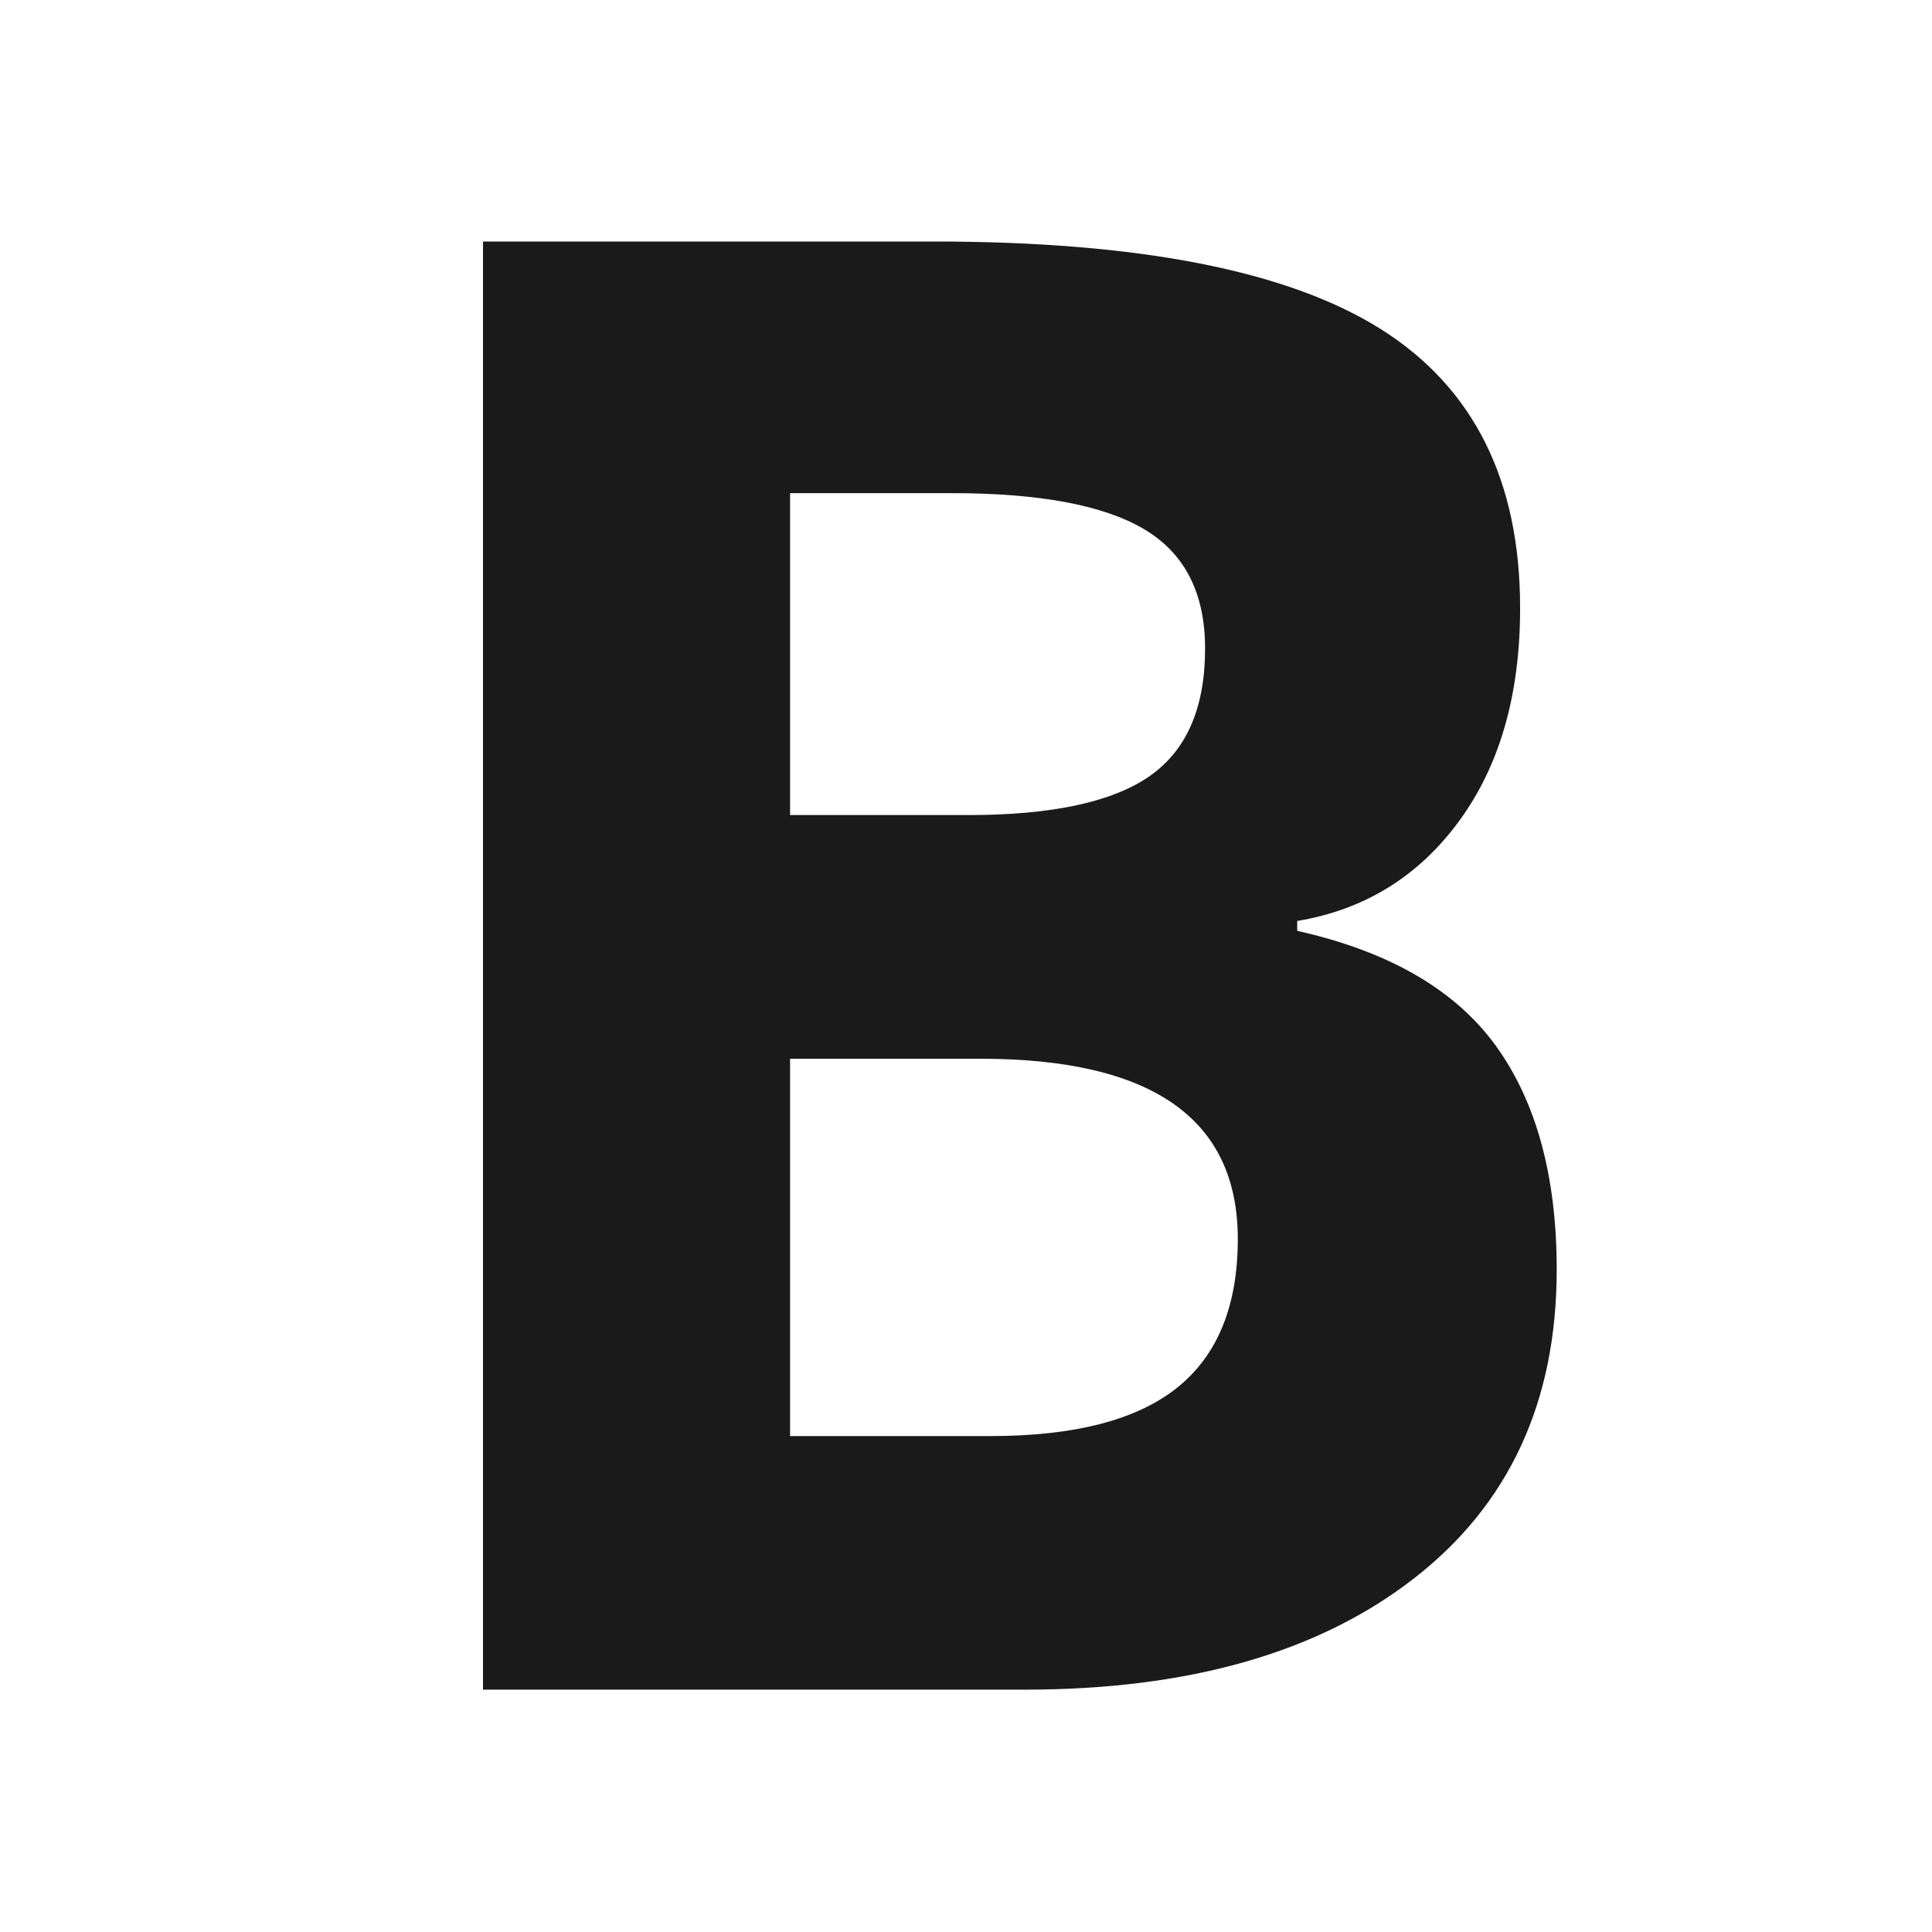
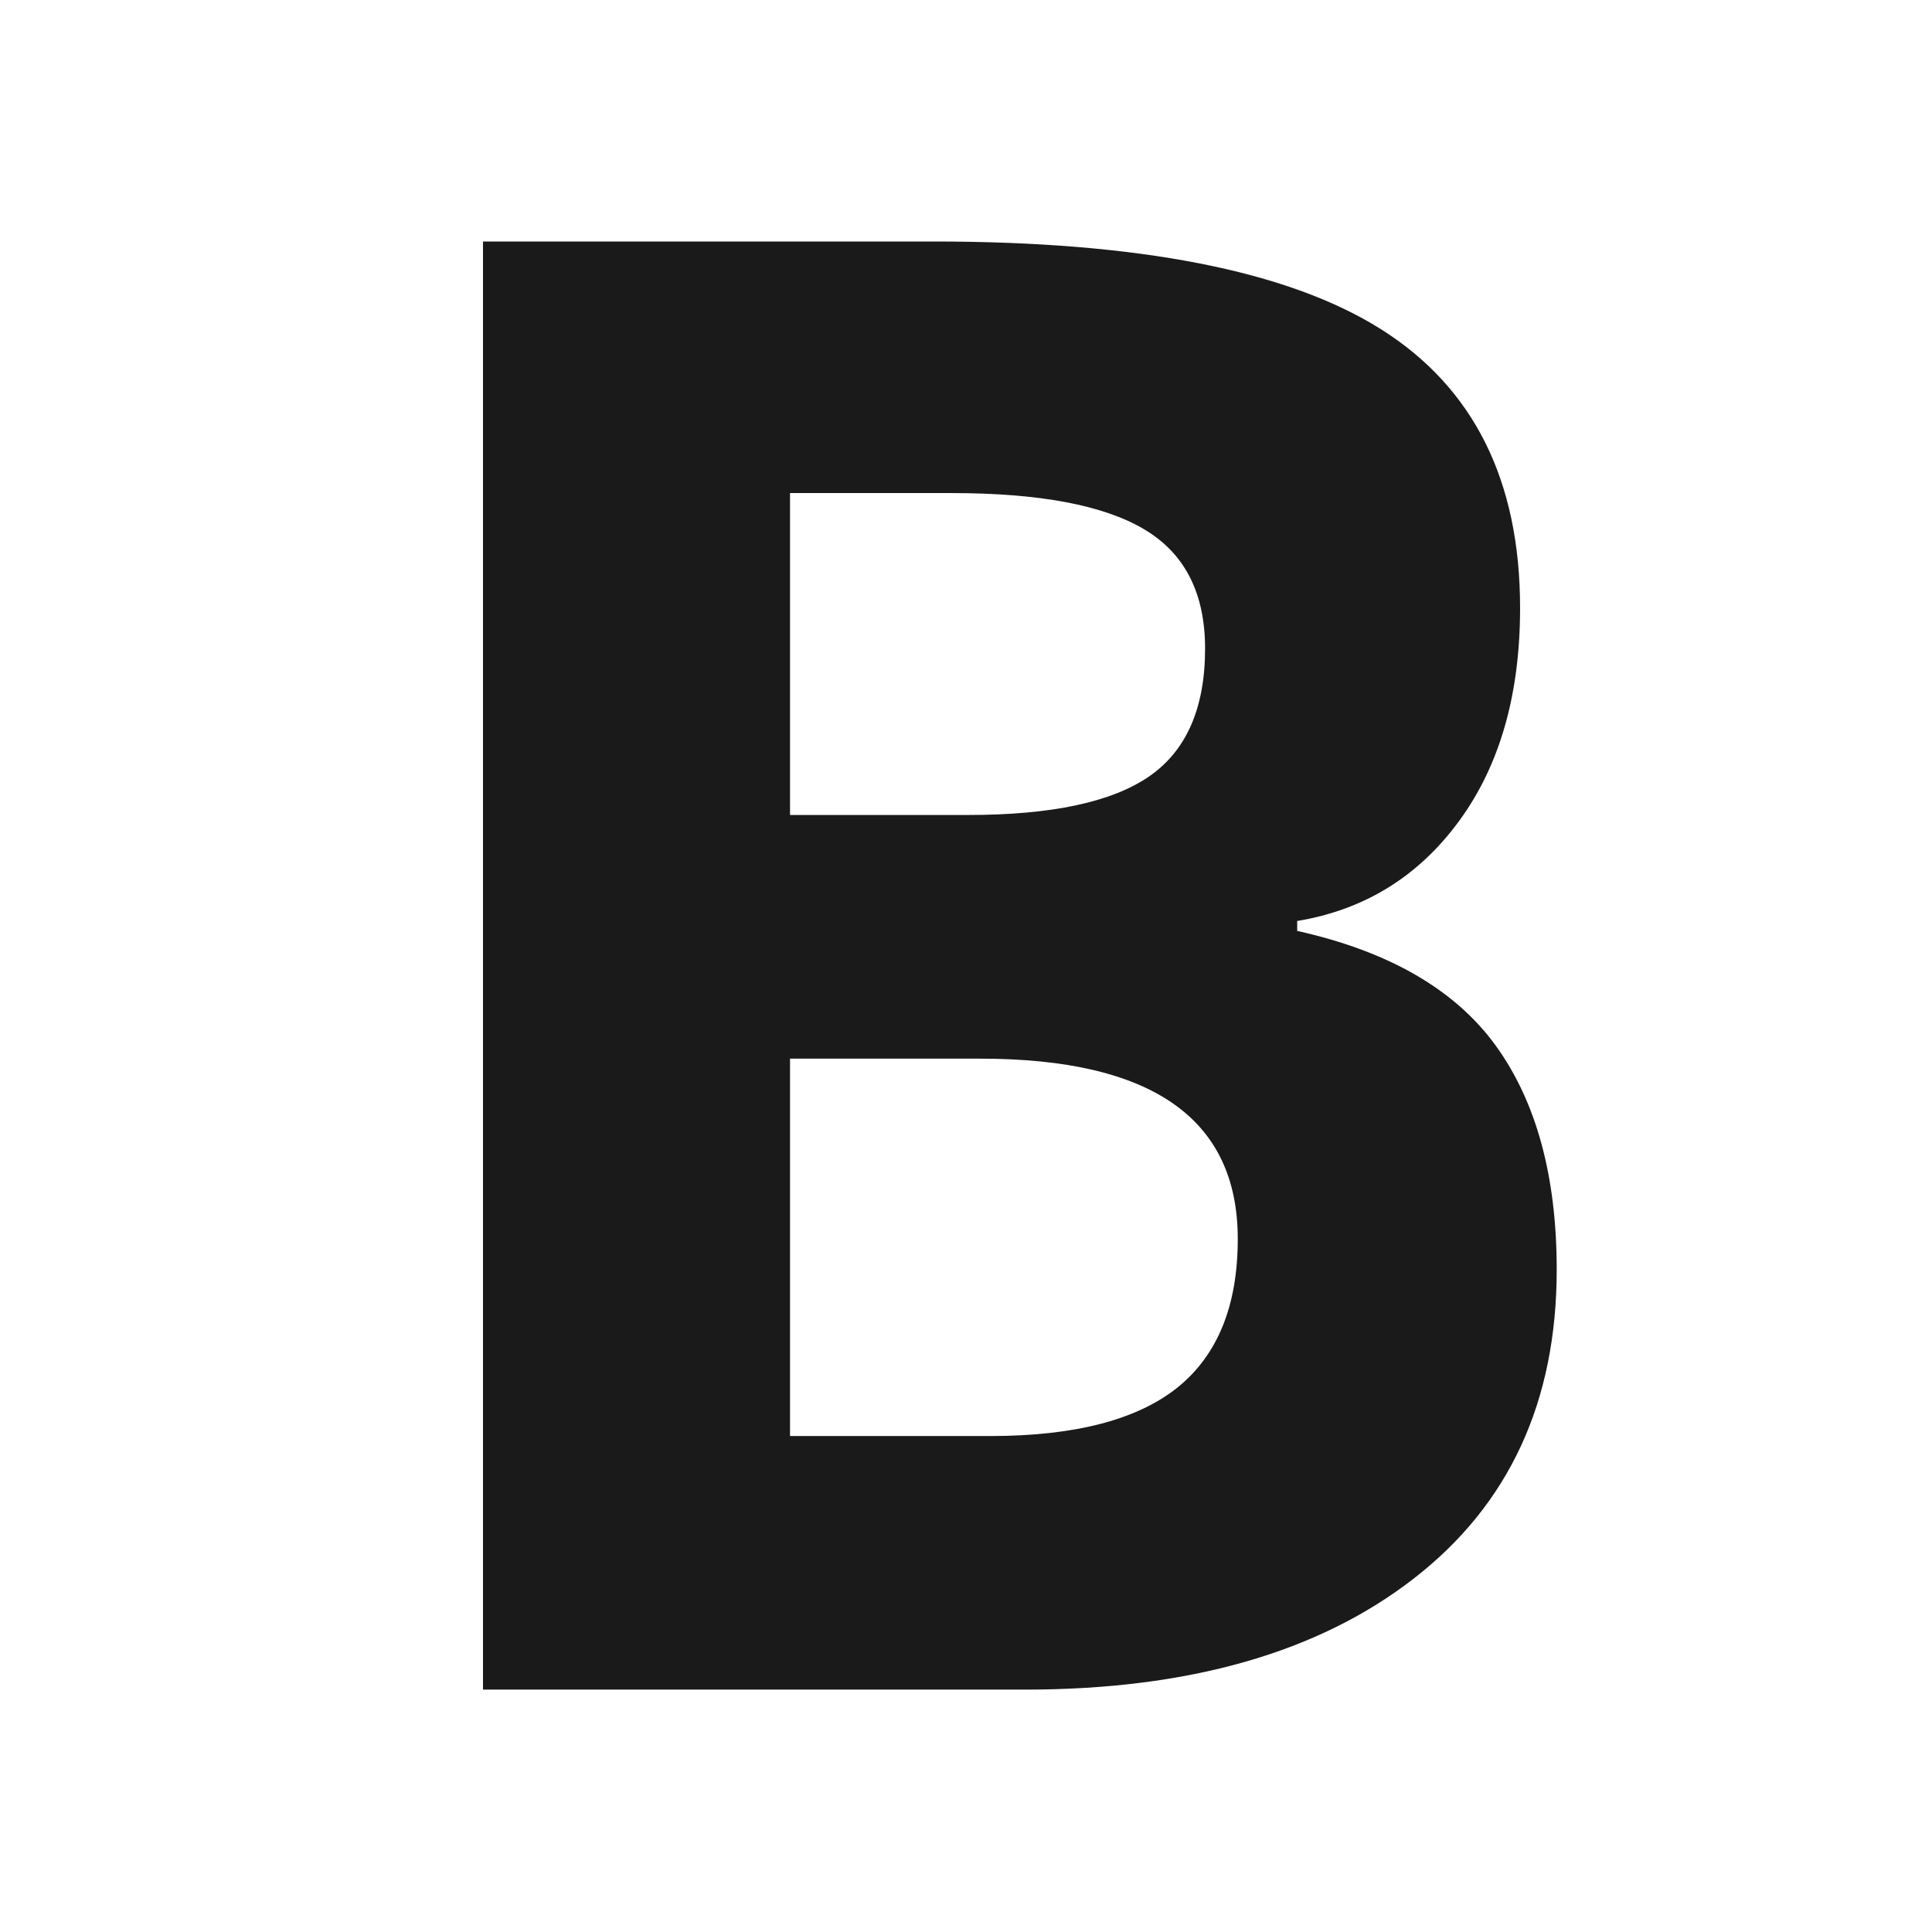
- <svg xmlns="http://www.w3.org/2000/svg" width="16px" height="16px" viewBox="0 0 16 16" version="1.1">
-   <g id="Component-/-icon-/-16px-/-Richtext-/-Bold-" stroke="none" stroke-width="1" fill="none" fill-rule="evenodd">
-     <g fill="#1A1A1A" id="B">
-       <path d="M4,2 L7.732,2 C9.433,2 10.668,2.242 11.436,2.726 C12.204,3.21 12.589,3.98 12.589,5.035 C12.589,5.752 12.421,6.339 12.084,6.799 C11.748,7.258 11.301,7.534 10.743,7.627 L10.743,7.709 C11.503,7.879 12.051,8.196 12.388,8.661 C12.724,9.126 12.892,9.744 12.892,10.515 C12.892,11.609 12.497,12.462 11.707,13.074 C10.917,13.687 9.843,13.993 8.487,13.993 L4,13.993 L4,2 Z M6.543,6.75 L8.02,6.75 C8.709,6.75 9.208,6.643 9.517,6.43 C9.826,6.216 9.98,5.864 9.98,5.371 C9.98,4.912 9.812,4.583 9.476,4.383 C9.139,4.183 8.607,4.084 7.88,4.084 L6.543,4.084 L6.543,6.75 Z M6.543,8.768 L6.543,11.893 L8.2,11.893 C8.9,11.893 9.417,11.759 9.75,11.491 C10.084,11.223 10.251,10.813 10.251,10.261 C10.251,9.265 9.54,8.768 8.118,8.768 L6.543,8.768 Z" />
+ <svg xmlns="http://www.w3.org/2000/svg" width="24px" height="24px" viewBox="0 0 24 24" version="1.1">
+   <g id="Component-/-icon-/-24px-/-Richtext-/-Bold-" stroke="none" stroke-width="1" fill="none" fill-rule="evenodd">
+     <g id="Component-/-icon-/-16px-/-Richtext-/-Bold-" fill="#1A1A1A">
+       <path d="M6,3 L11.599,3 C14.15,3 16.002,3.363 17.154,4.089 C18.307,4.815 18.883,5.97 18.883,7.553 C18.883,8.627 18.631,9.509 18.126,10.198 C17.622,10.887 16.951,11.302 16.114,11.441 L16.114,11.564 C17.255,11.818 18.077,12.294 18.582,12.991 C19.086,13.689 19.338,14.616 19.338,15.772 C19.338,17.413 18.746,18.693 17.56,19.611 C16.375,20.53 14.765,20.989 12.731,20.989 L6,20.989 L6,3 Z M9.814,10.124 L12.029,10.124 C13.063,10.124 13.811,9.964 14.275,9.645 C14.738,9.325 14.97,8.796 14.97,8.057 C14.97,7.368 14.718,6.874 14.213,6.575 C13.709,6.275 12.911,6.125 11.82,6.125 L9.814,6.125 L9.814,10.124 Z M9.814,13.151 L9.814,17.839 L12.3,17.839 C13.35,17.839 14.125,17.638 14.626,17.237 C15.126,16.835 15.376,16.219 15.376,15.391 C15.376,13.898 14.31,13.151 12.177,13.151 L9.814,13.151 Z" id="B" />
    </g>
  </g>
</svg>
